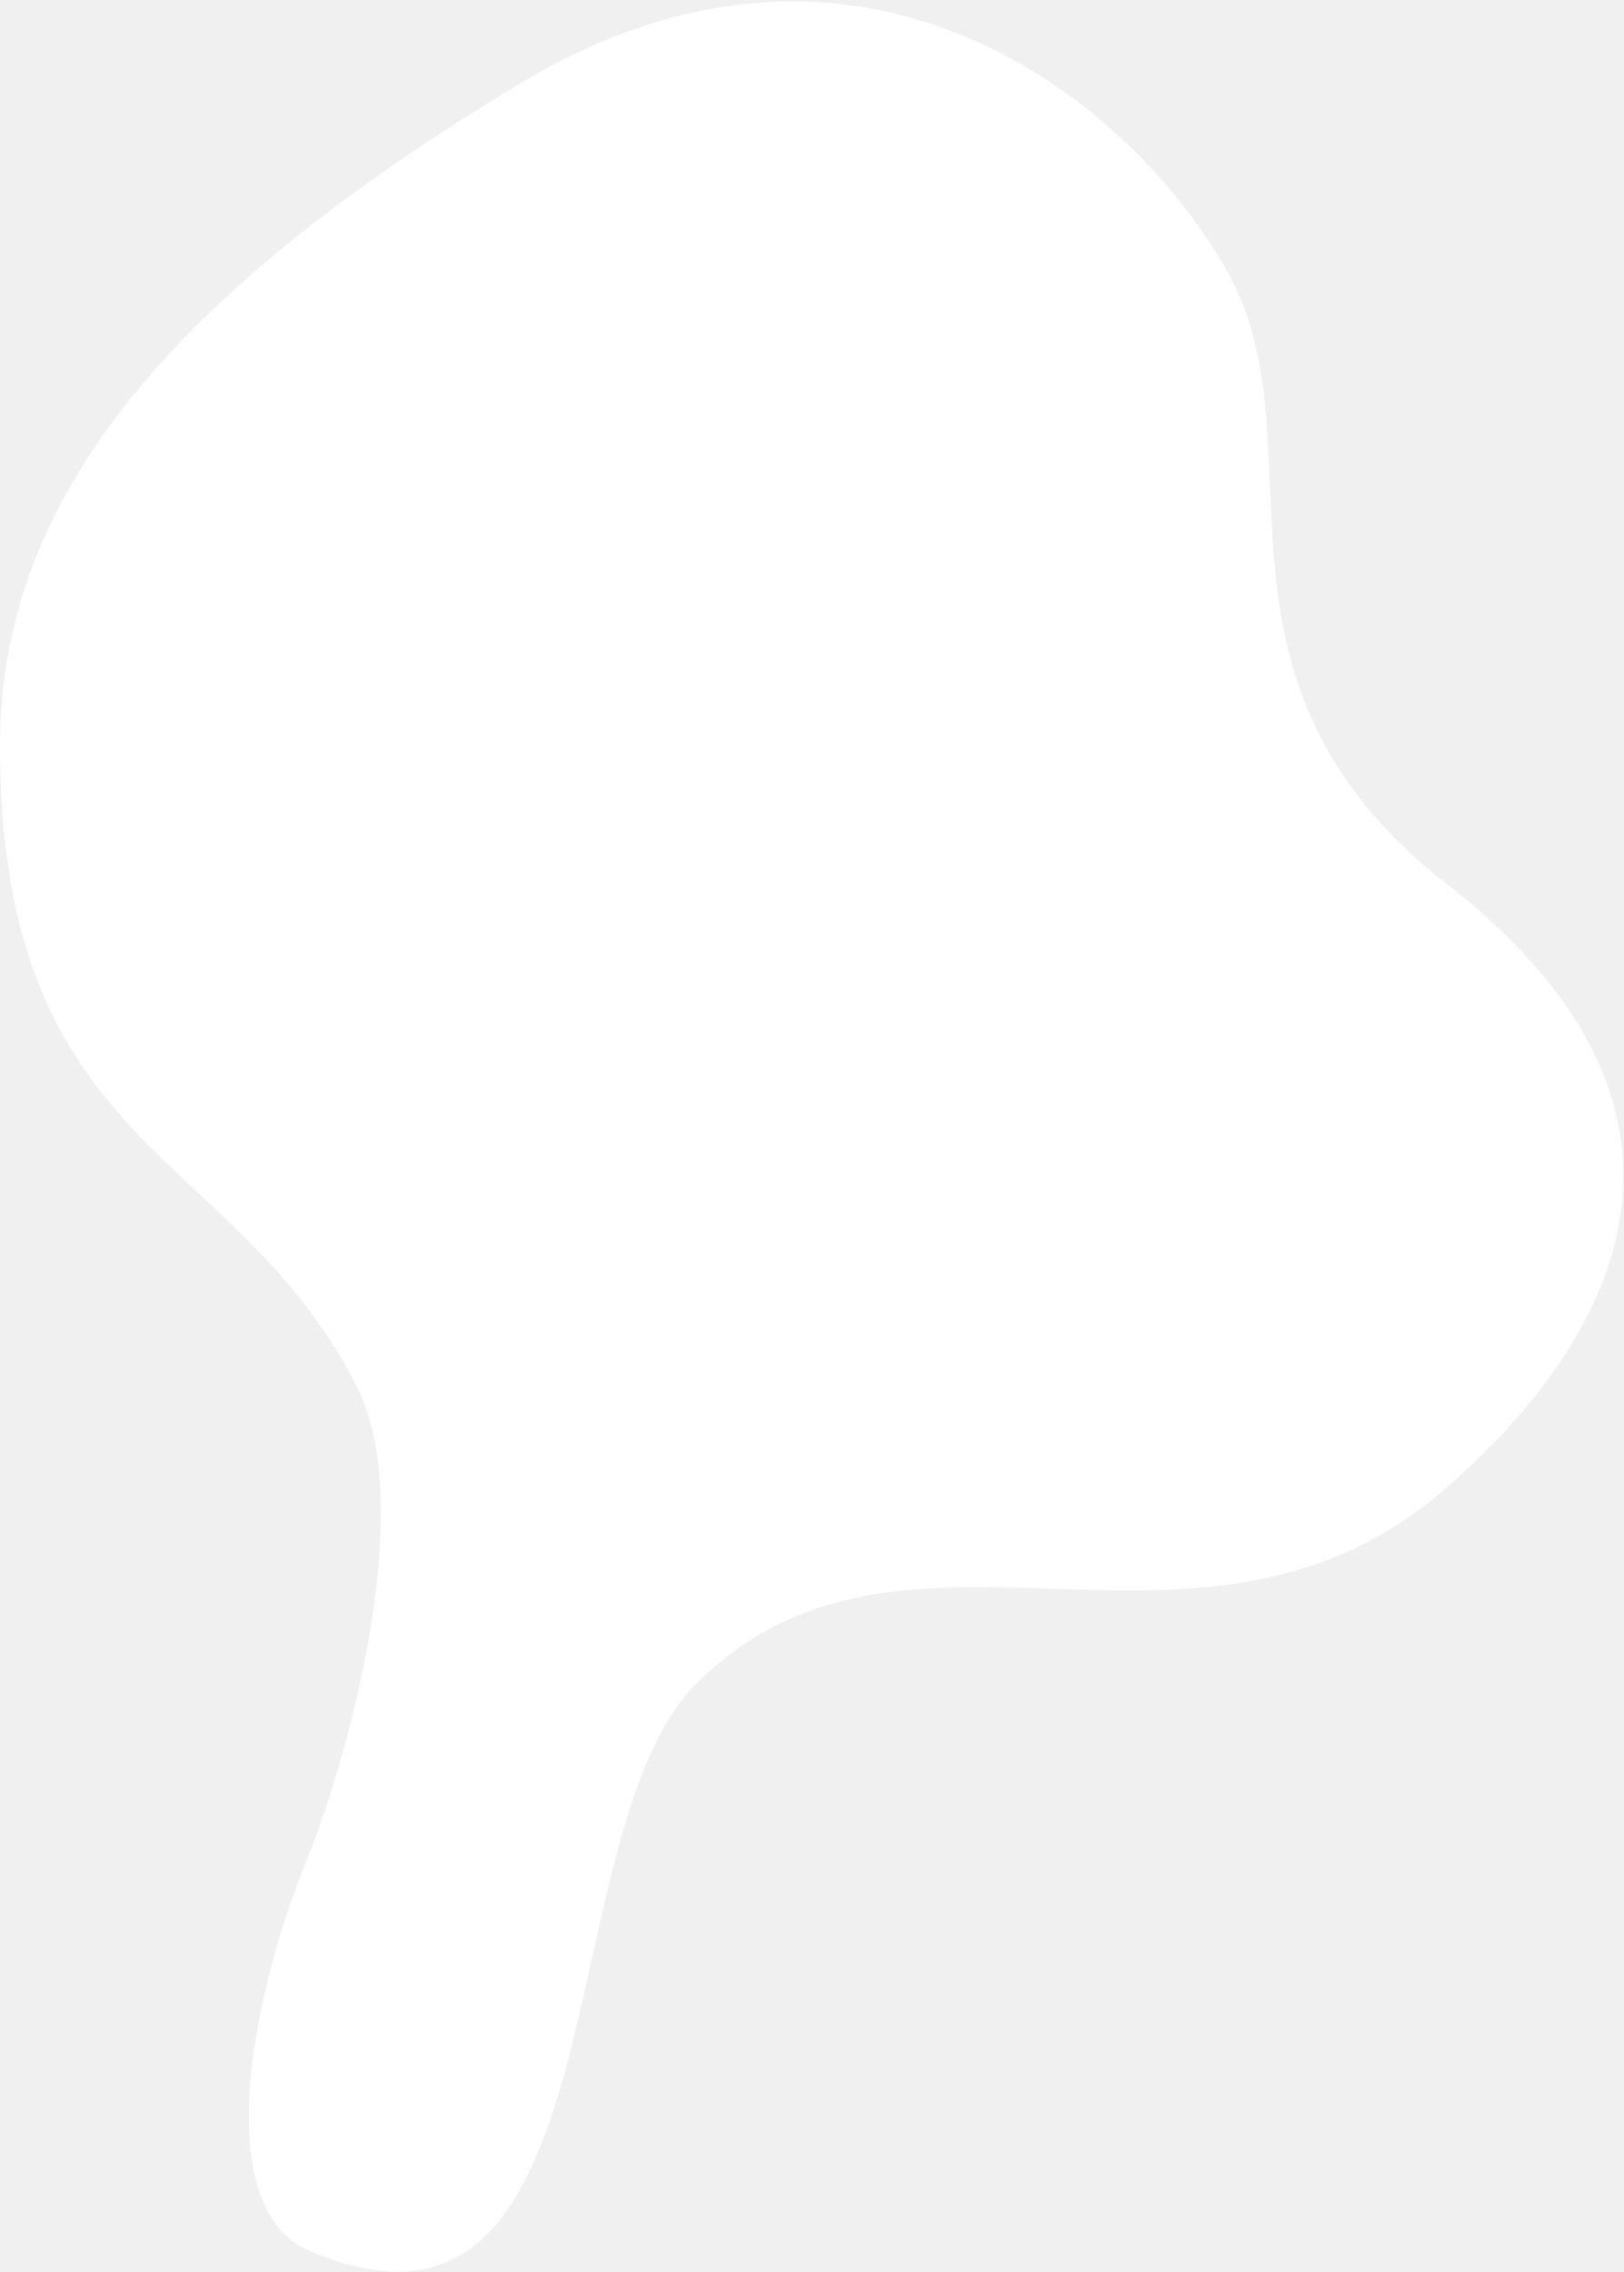
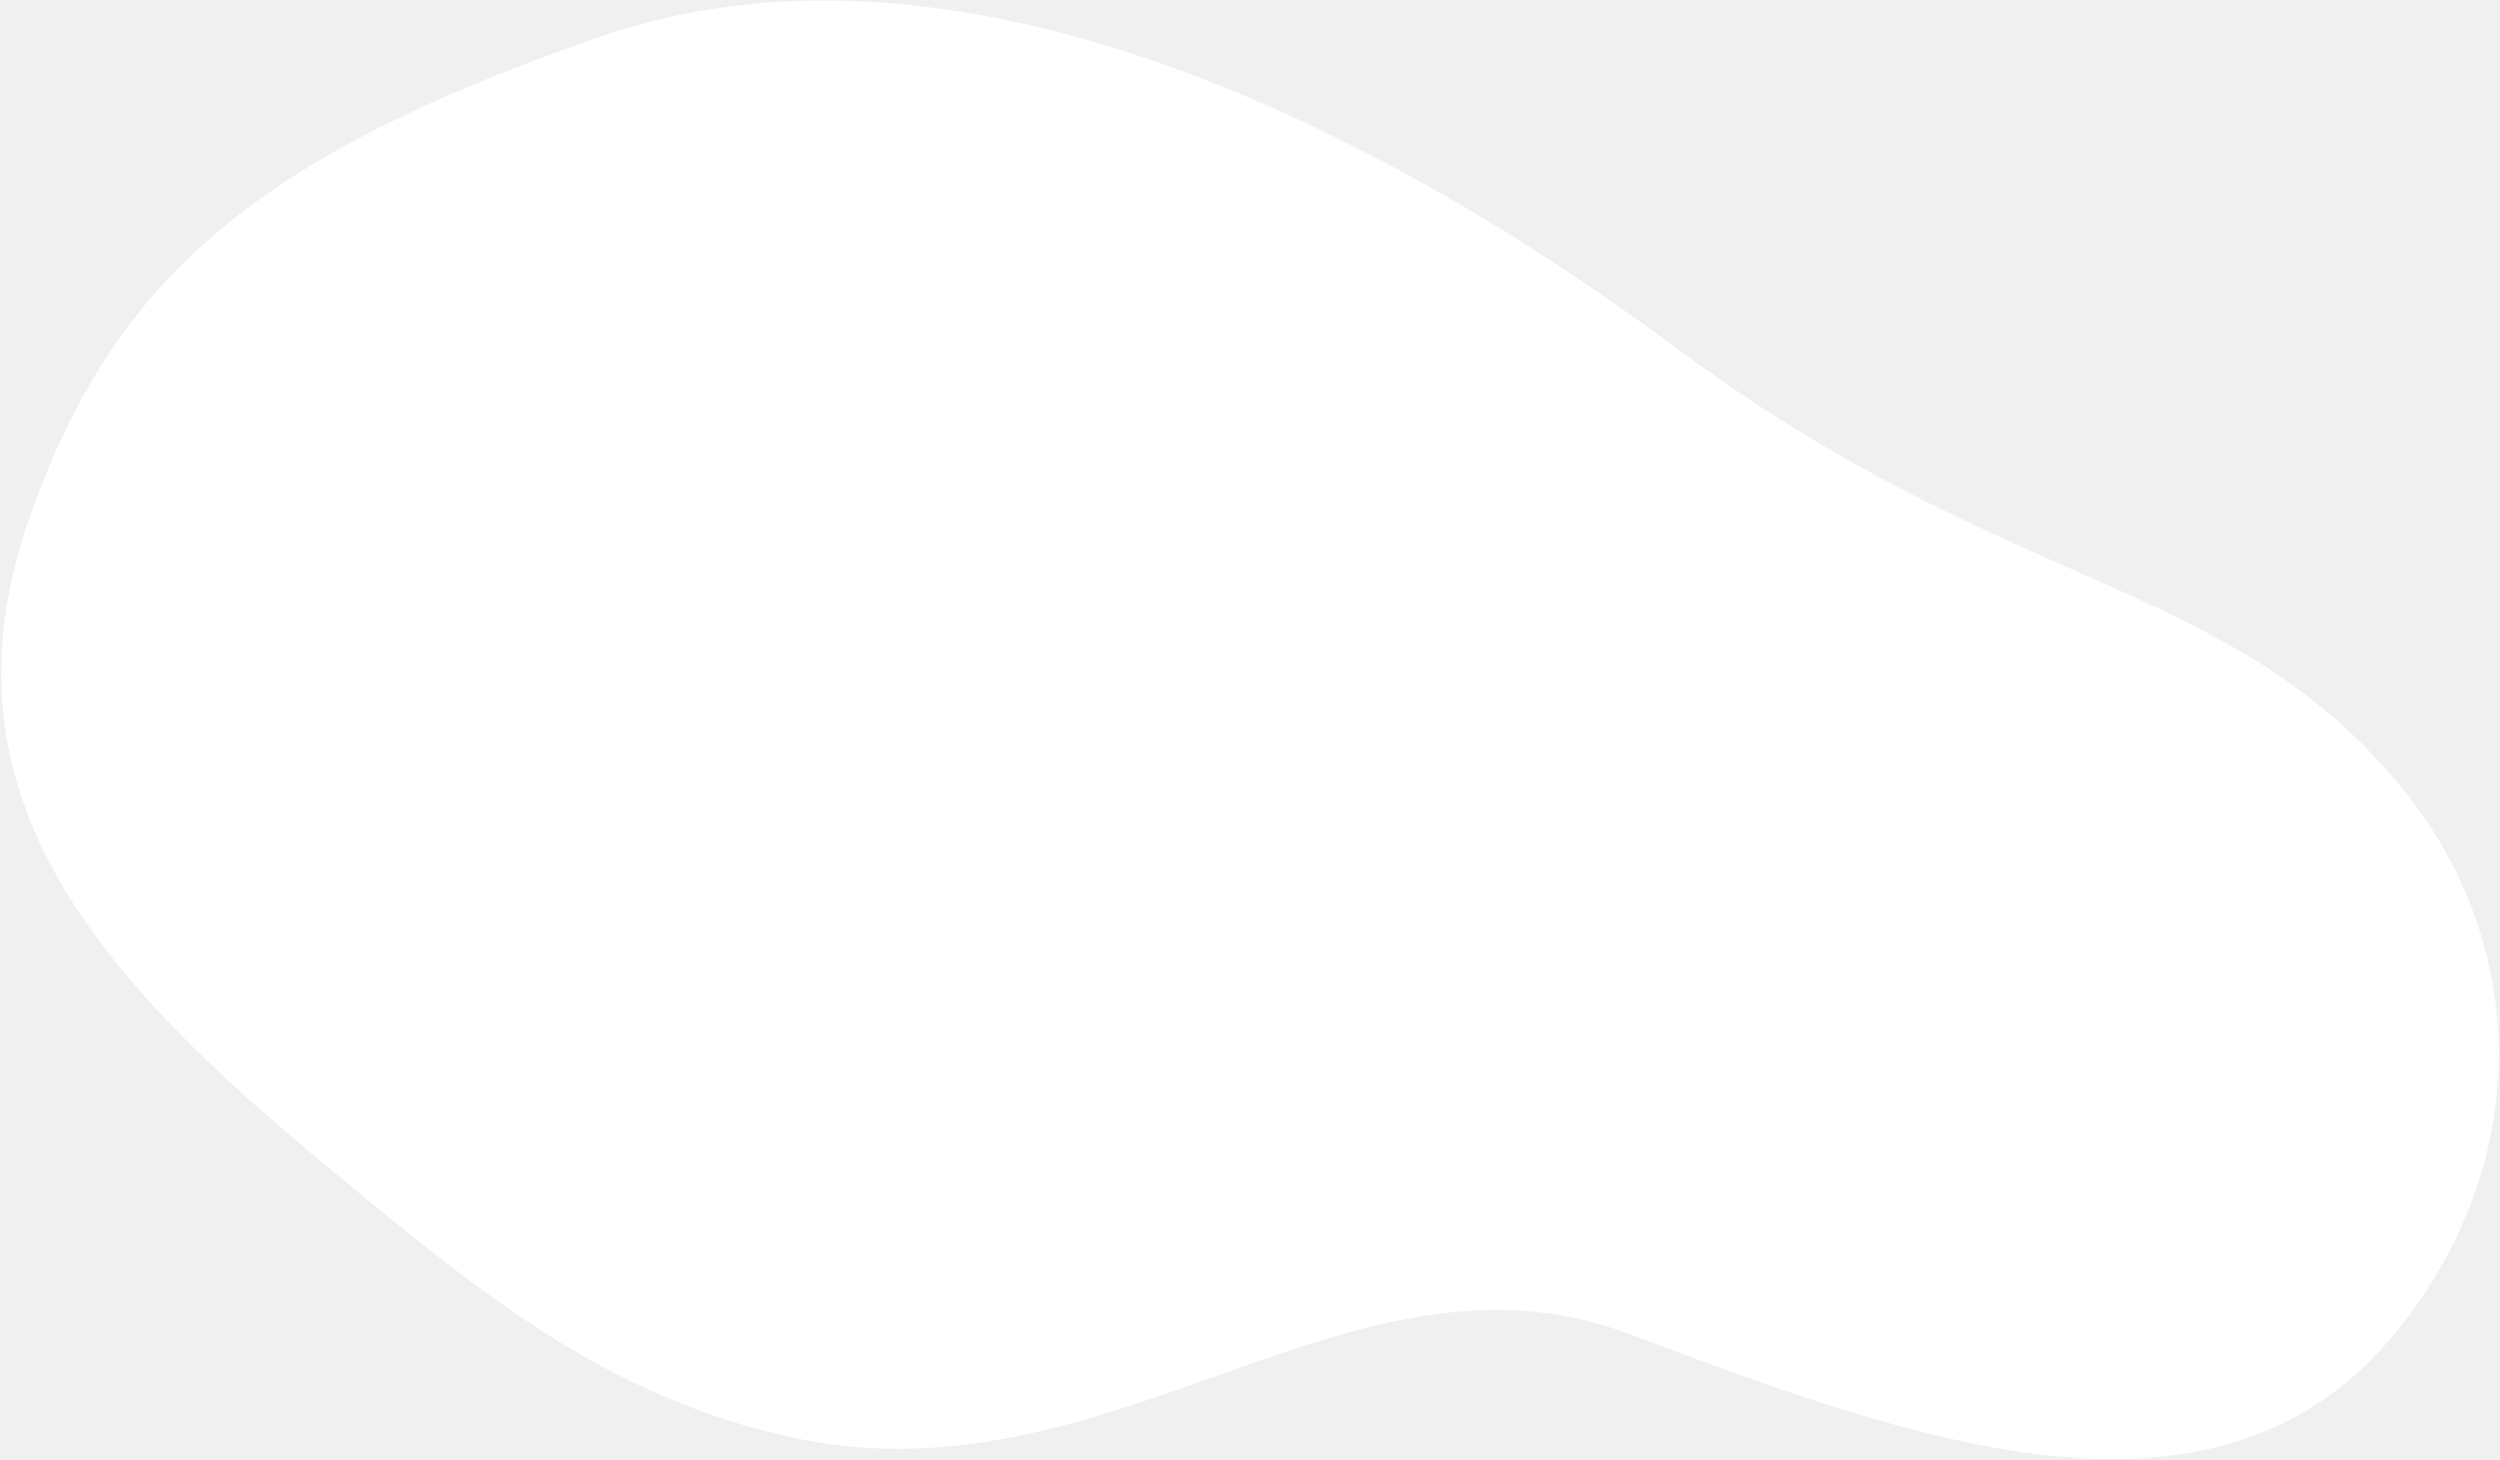
- <svg xmlns="http://www.w3.org/2000/svg" xmlns:xlink="http://www.w3.org/1999/xlink" width="1126" height="1576" viewBox="0 0 1126 1576">
-   <use xlink:href="#a" transform="translate(0 .99)" fill="#FFF" />
+ <svg xmlns="http://www.w3.org/2000/svg" xmlns:xlink="http://www.w3.org/1999/xlink" width="2021" height="1180" viewBox="0 0 2021 1180" version="1.1">
+   <g id="Canvas" transform="translate(-7600 -1866)">
+     <g id="slide-0">
+       <use xlink:href="#path0_fill" transform="translate(7600.99 1866.44)" fill="#FFFFFF" />
+     </g>
+   </g>
  <defs>
-     <path id="a" d="M1004.58 1030c138.71-122.035 183.52-274.065 0-416.945-183.509-142.88-86.586-303.944-152.011-423.444S597.57-85.757 360.419 57.123C123.268 200.003-.001 341.115-.001 516.006c.001 284 164.144 278.285 248.001 446 42 84.004-8 260.004-34.002 324.004-44.587 109.74-64.802 246.05 0 274 218 94 165.205-287.82 267.999-392 144.753-146.71 349.2 14.53 522.583-138.01z" />
+     <path id="path0_fill" d="M 267.236 945.75L 267.009 945.561C 81.935 792.643 -56.72 644.011 23.009 417.561C 91.23 223.8 207.009 125.561 483.009 29.561C 759.009 -66.439 1091.01 85.561 1355.01 281.561C 1619.01 477.561 1795.01 465.561 1935.01 629.561C 2047.69 761.561 2046.34 942.157 1935.01 1077.56C 1788.89 1255.28 1541.41 1162.47 1318.25 1078.78L 1315.01 1077.56C 1091.01 993.561 896.887 1218.06 639.009 1161.56C 488.527 1128.59 385.974 1043.86 267.236 945.75Z" />
  </defs>
</svg>
